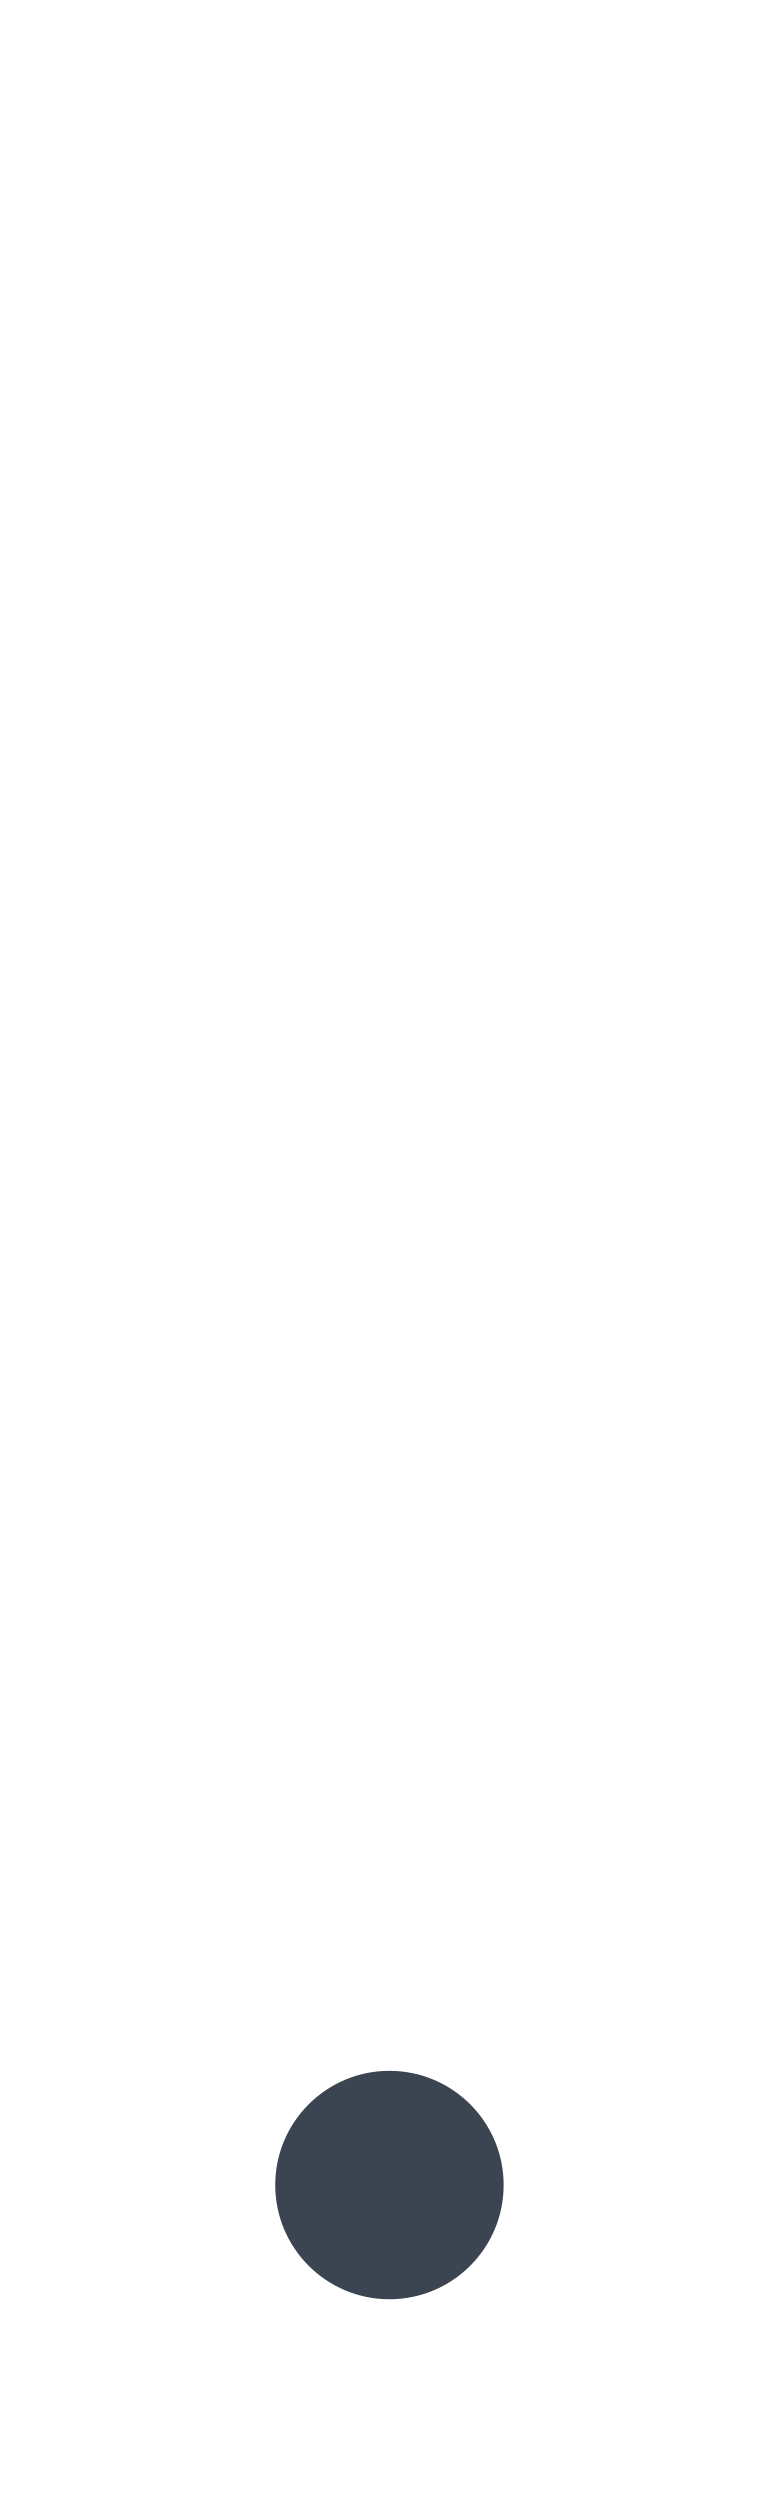
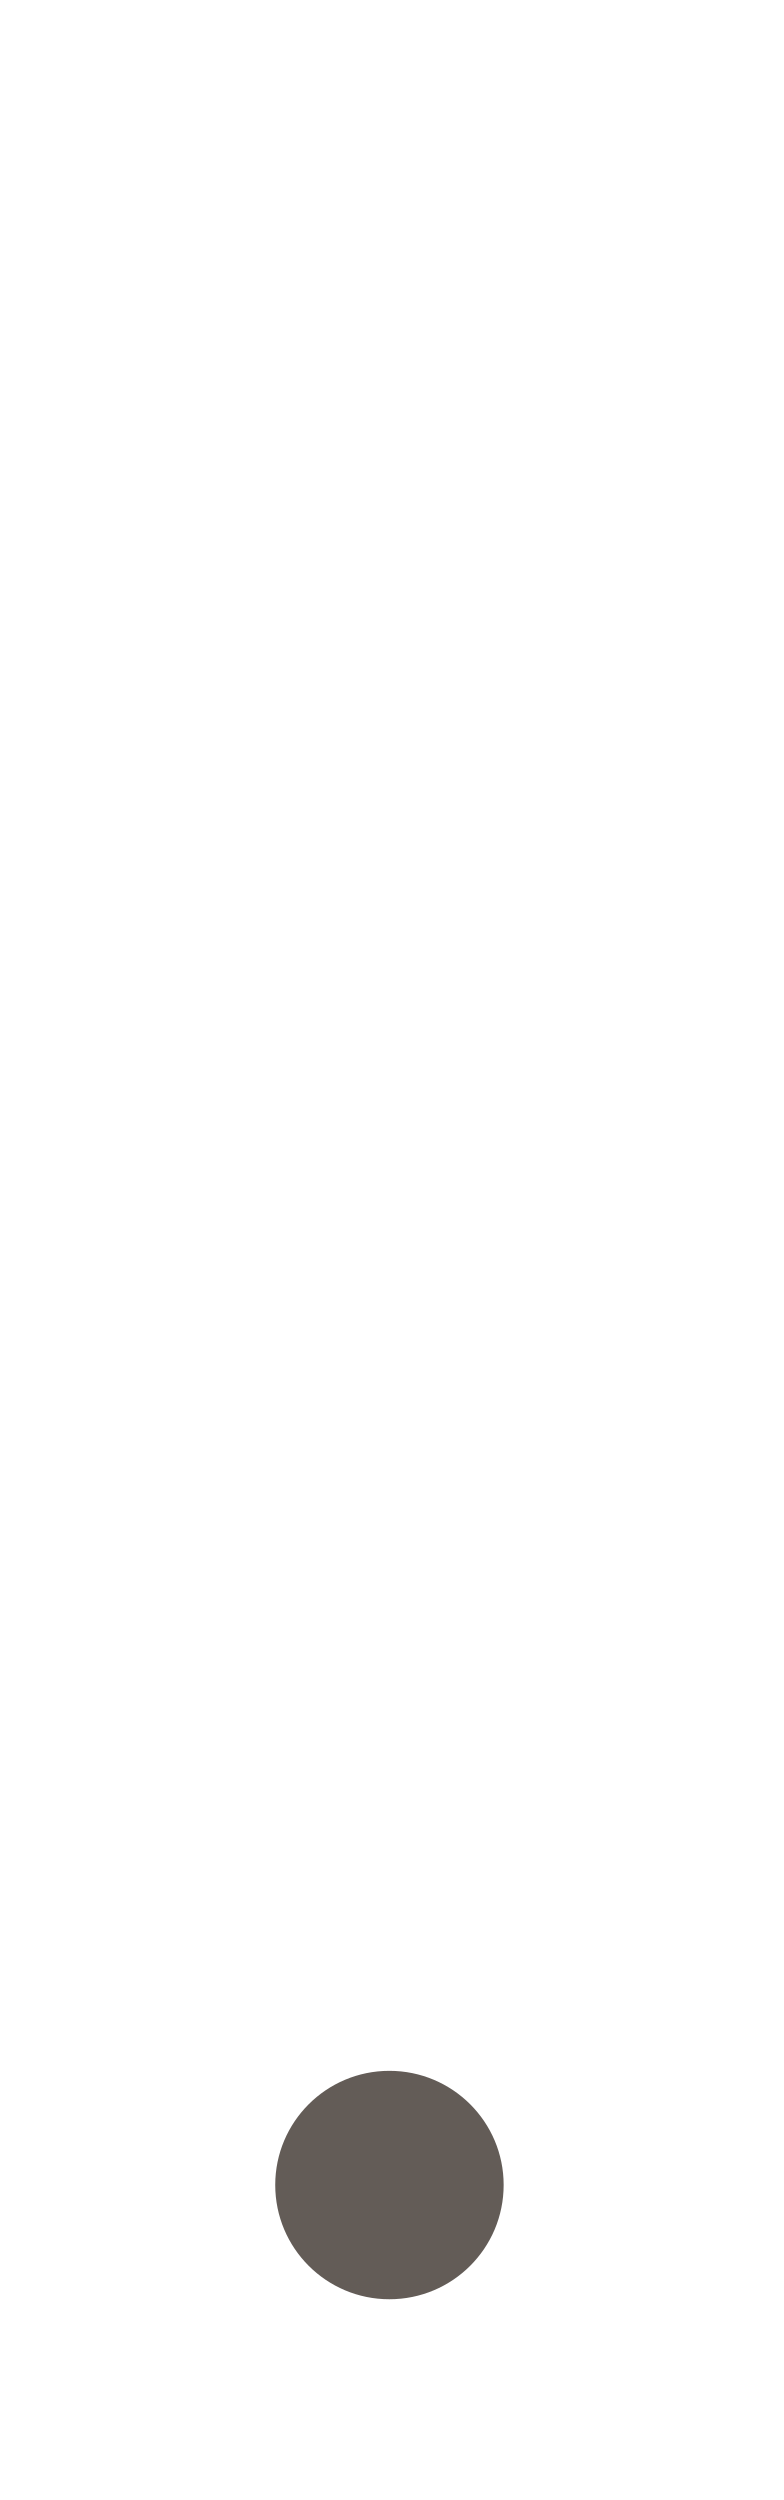
<svg xmlns="http://www.w3.org/2000/svg" xmlns:xlink="http://www.w3.org/1999/xlink" width="5.932mm" height="18.924mm" viewBox="0 0 5.932 18.924" version="1.1" id="svg8">
  <defs id="defs2">
    <symbol id="ms_note_2">
-       <path d="m 5.434,0 v 14.801 c -0.431,-0.379 -1.096,-0.572 -1.829,-0.56 -0.534,0.009 -1.103,0.123 -1.642,0.351 -1.569,0.663 -2.291,2.028 -1.822,3.137 0.469,1.11 1.95,1.544 3.519,0.881 1.495,-0.631 2.527,-2.03 2.216,-3.121 V 0.115 Z M 4.357,15.068 c 0.419,0 0.72,0.112 0.855,0.315 0.33,0.496 -0.401,1.401 -1.632,2.022 C 2.348,18.025 1.082,18.125 0.752,17.629 0.422,17.134 1.153,16.229 2.384,15.608 3.065,15.266 3.791,15.067 4.357,15.068 Z" id="path112" style="fill:#3b4552;stroke-width:0.265" />
+       <path d="m 5.434,0 v 14.801 c -0.431,-0.379 -1.096,-0.572 -1.829,-0.56 -0.534,0.009 -1.103,0.123 -1.642,0.351 -1.569,0.663 -2.291,2.028 -1.822,3.137 0.469,1.11 1.95,1.544 3.519,0.881 1.495,-0.631 2.527,-2.03 2.216,-3.121 V 0.115 Z M 4.357,15.068 c 0.419,0 0.72,0.112 0.855,0.315 0.33,0.496 -0.401,1.401 -1.632,2.022 C 2.348,18.025 1.082,18.125 0.752,17.629 0.422,17.134 1.153,16.229 2.384,15.608 3.065,15.266 3.791,15.067 4.357,15.068 Z" id="path112" style="fill:#635C57;stroke-width:0.265" />
    </symbol>
    <symbol id="ms_fermata">
-       <path d="m 7.132,5.638 c 0,0.688 -0.558,1.246 -1.246,1.246 -0.688,0 -1.246,-0.558 -1.246,-1.246 0,-0.688 0.558,-1.246 1.246,-1.246 0.688,0 1.246,0.558 1.246,1.246 z M 0.332,6.874 c -0.032,0.297 -0.336,0.315 -0.332,0 C 0.039,3.044 2.728,0 5.886,0 c 3.158,0 5.752,3.046 5.886,6.874 0.01,0.299 -0.308,0.321 -0.334,-0.024 -0.208,-2.756 -2.611,-4.932 -5.556,-4.933 -2.946,0 -5.249,2.198 -5.55,4.956 z" id="path274" style="fill:#3b4552;stroke-width:0.265" />
+       <path d="m 7.132,5.638 c 0,0.688 -0.558,1.246 -1.246,1.246 -0.688,0 -1.246,-0.558 -1.246,-1.246 0,-0.688 0.558,-1.246 1.246,-1.246 0.688,0 1.246,0.558 1.246,1.246 z M 0.332,6.874 c -0.032,0.297 -0.336,0.315 -0.332,0 C 0.039,3.044 2.728,0 5.886,0 c 3.158,0 5.752,3.046 5.886,6.874 0.01,0.299 -0.308,0.321 -0.334,-0.024 -0.208,-2.756 -2.611,-4.932 -5.556,-4.933 -2.946,0 -5.249,2.198 -5.55,4.956 z" id="path274" style="fill:#635C57;stroke-width:0.265" />
    </symbol>
    <symbol id="ms_dot_of_note">
-       <path d="M 1.729,0.864 C 1.729,1.342 1.342,1.729 0.864,1.729 0.387,1.729 0,1.342 0,0.864 0,0.387 0.387,0 0.864,0 1.342,0 1.729,0.387 1.729,0.864 Z" id="path162" style="fill:#3b4552;stroke-width:0.265" />
+       <path d="M 1.729,0.864 C 1.729,1.342 1.342,1.729 0.864,1.729 0.387,1.729 0,1.342 0,0.864 0,0.387 0.387,0 0.864,0 1.342,0 1.729,0.387 1.729,0.864 Z" id="path162" style="fill:#635C57;stroke-width:0.265" />
    </symbol>
  </defs>
  <g id="layer1">
    <use xlink:href="#ms_dot_of_note" id="use1050" x="0" y="0" width="100%" height="100%" transform="translate(2.083422,15.67541)" />
  </g>
</svg>
